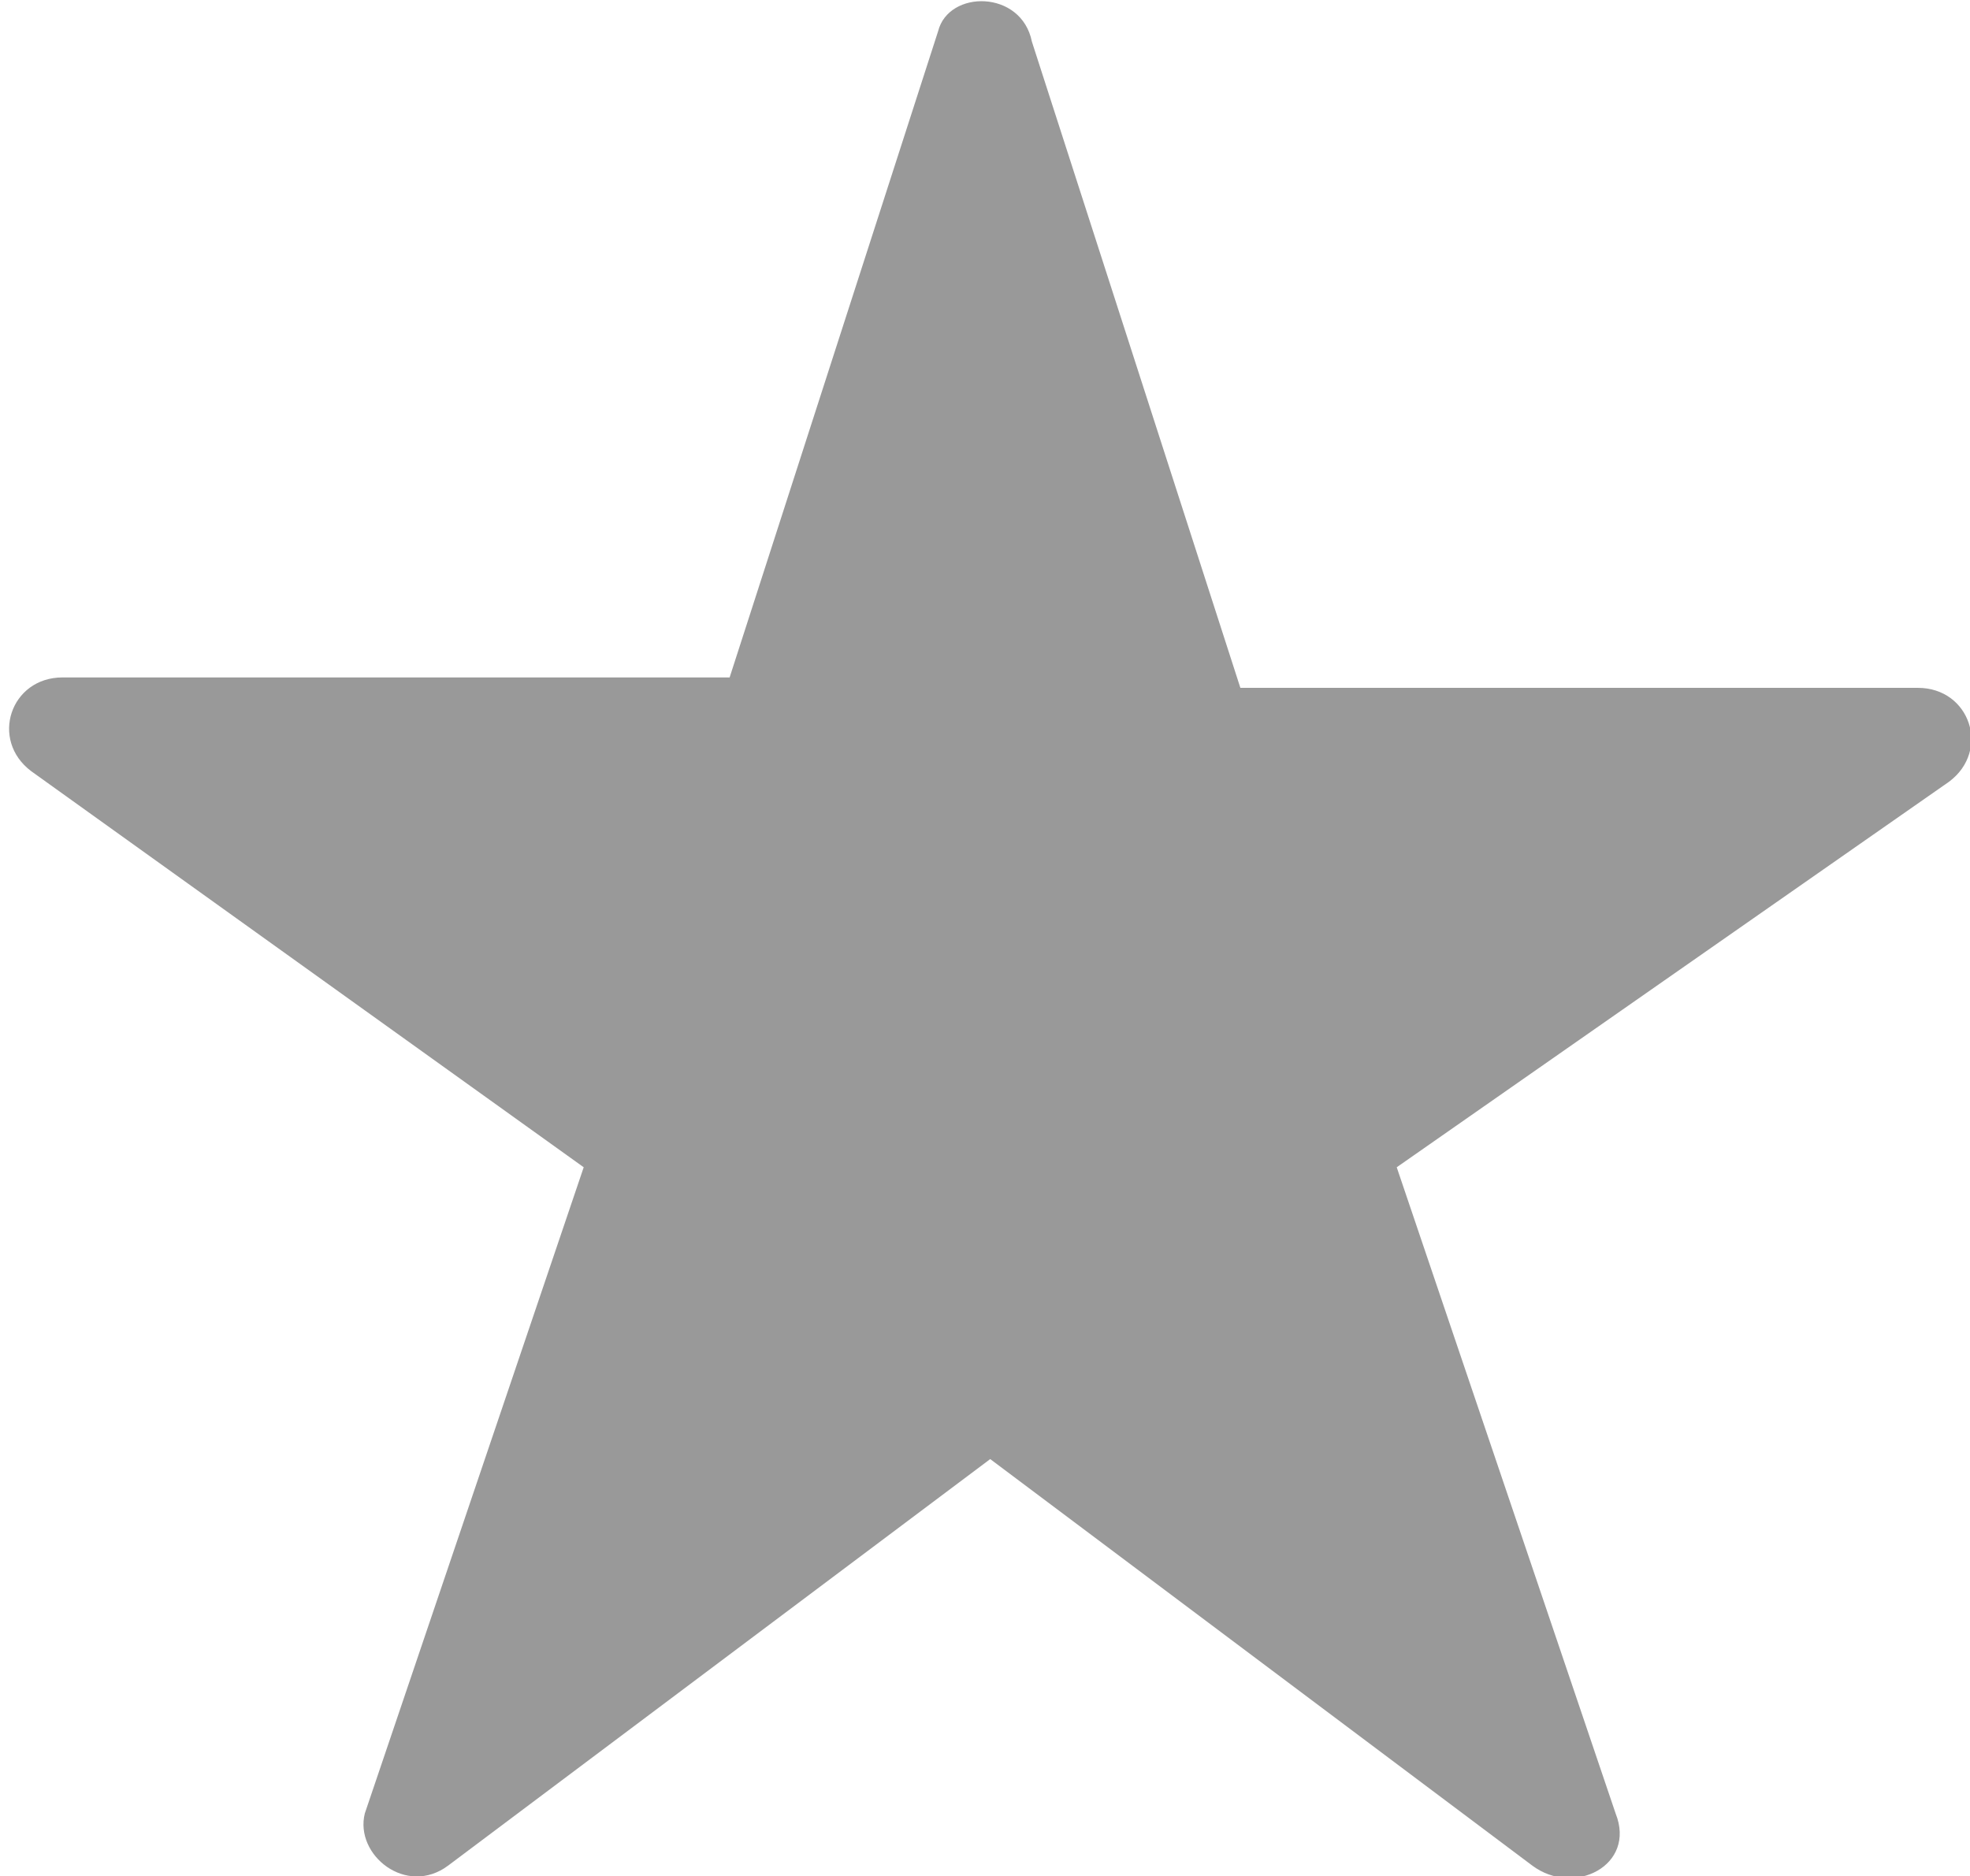
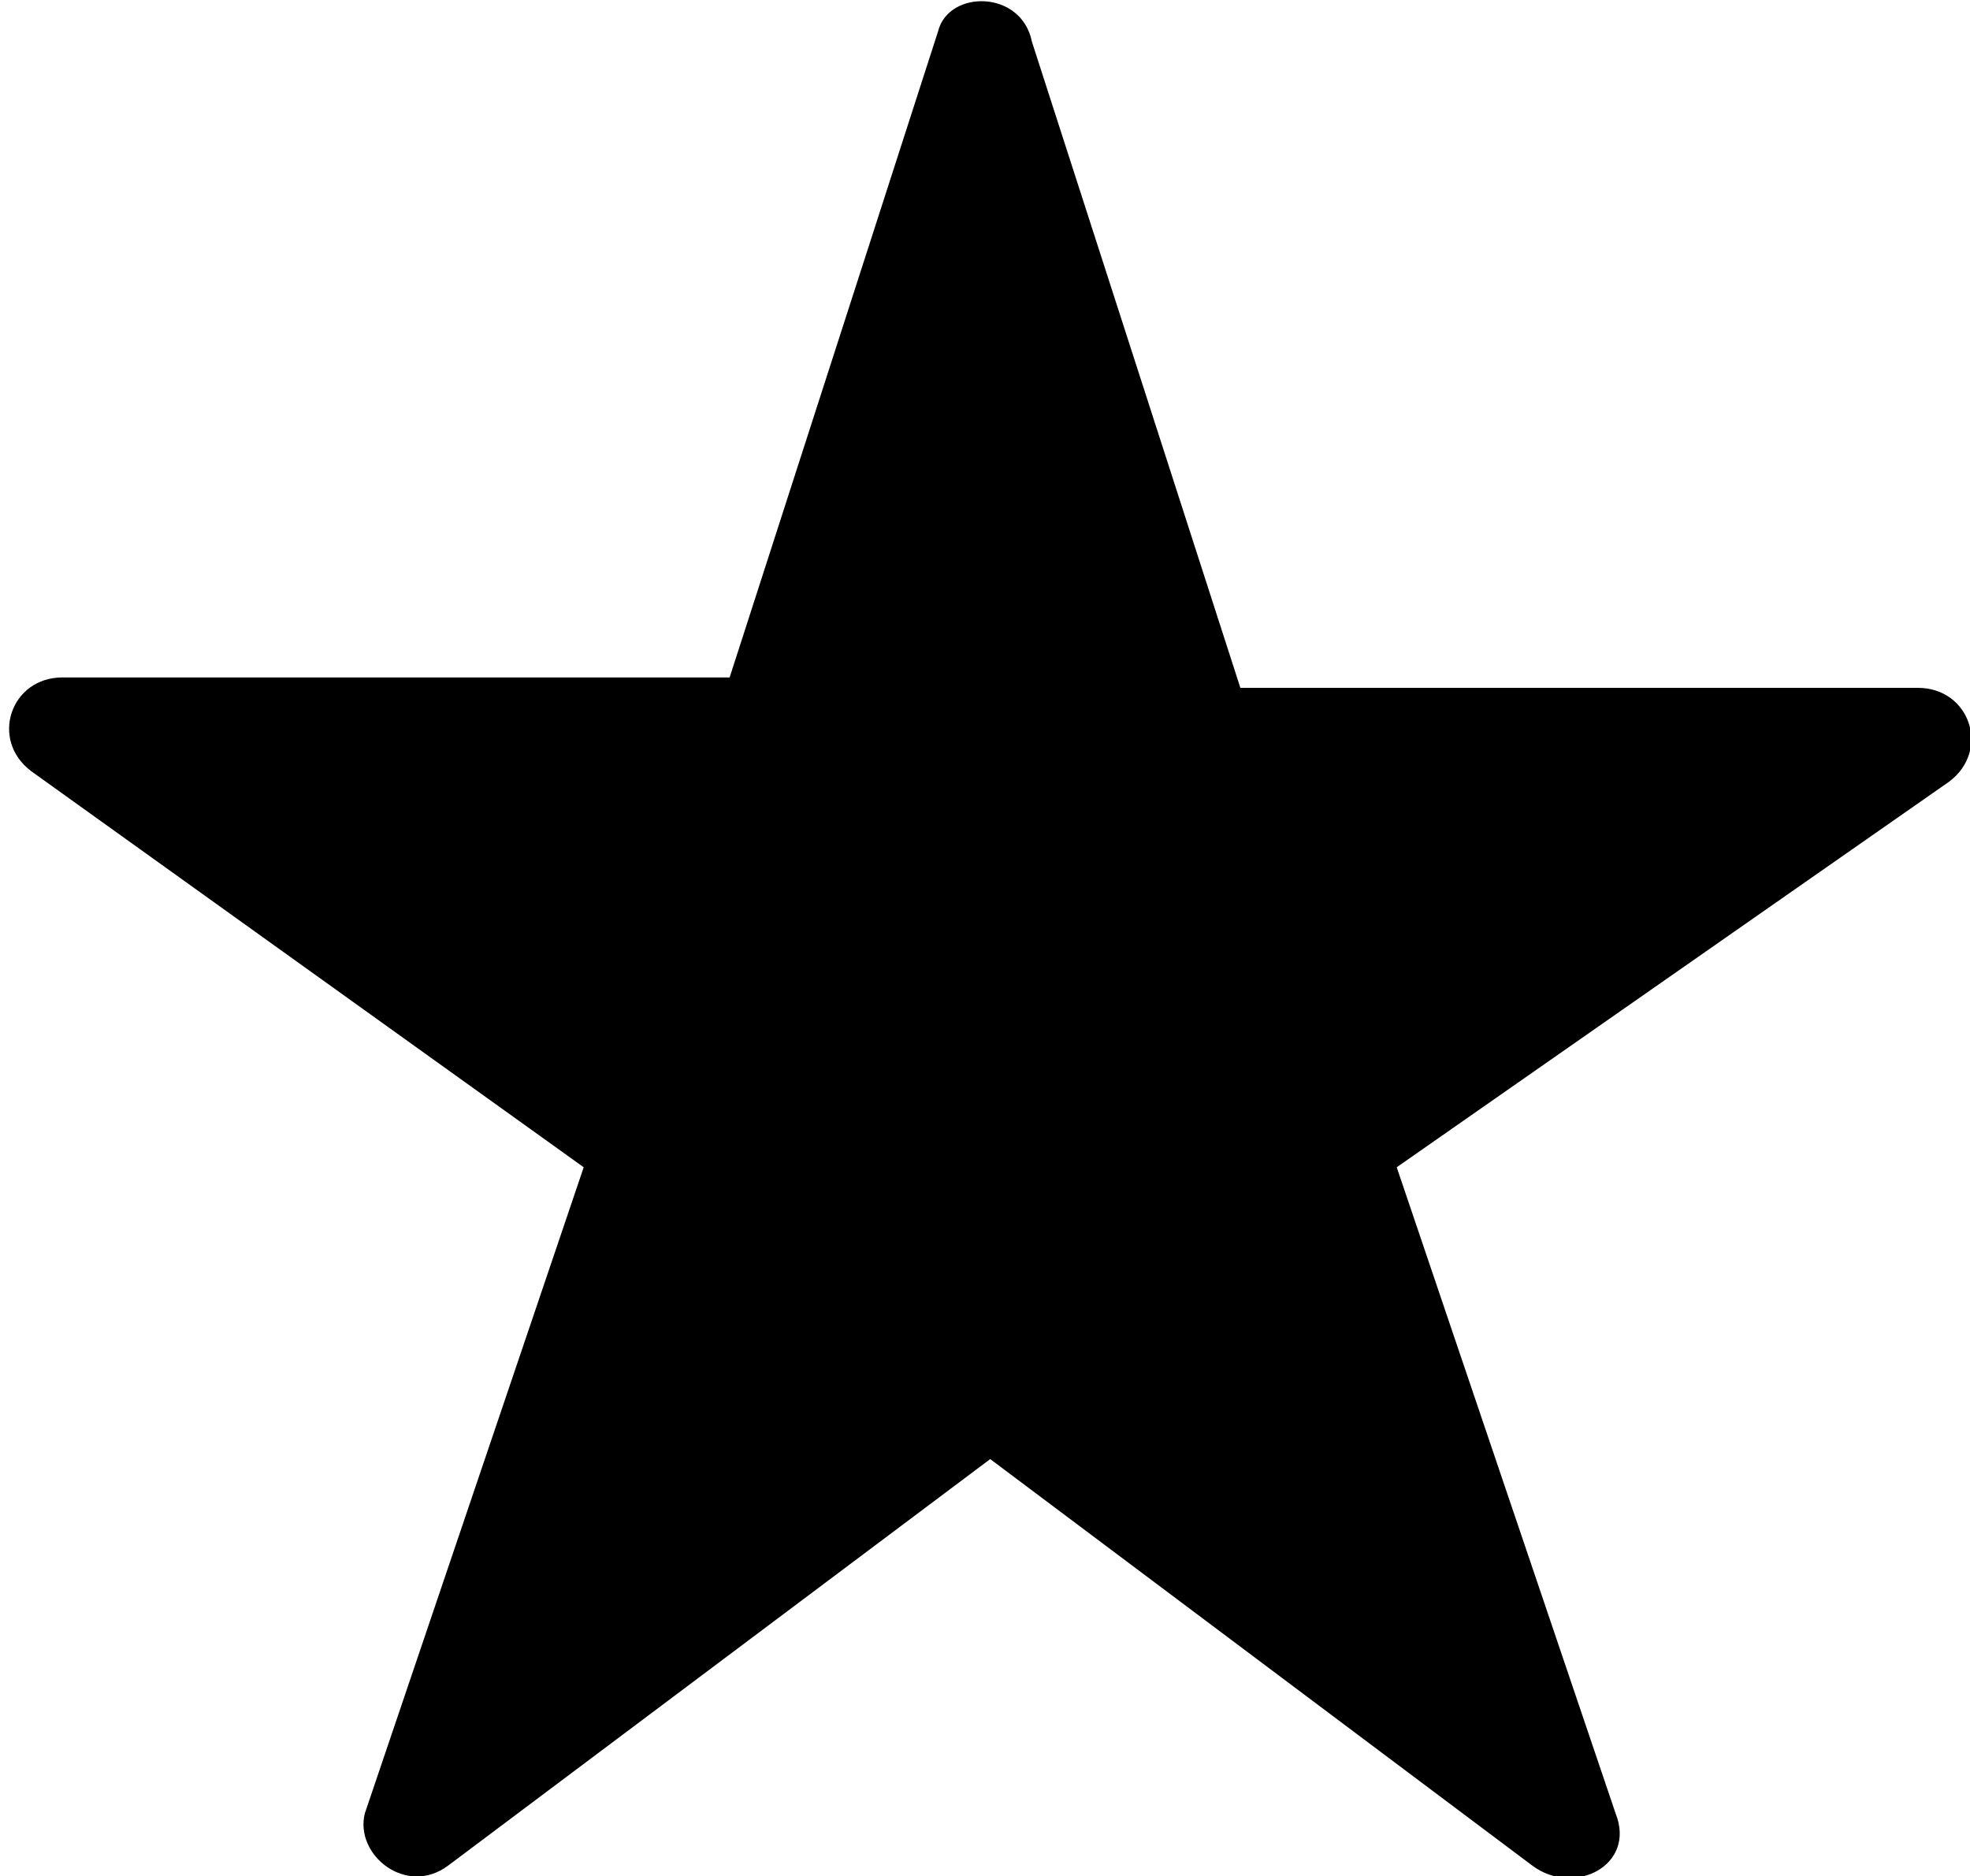
- <svg xmlns="http://www.w3.org/2000/svg" version="1.1" id="Layer_1" x="0px" y="0px" width="18.9px" height="18px" viewBox="0 0 18.9 18" style="enable-background:new 0 0 18.9 18;" xml:space="preserve">
-   <style type="text/css">
- 	.st0{fill:#999999;}
- </style>
-   <path class="st0" d="M9.9,0.4l2,6.2h6.5c0.5,0,0.7,0.6,0.3,0.9l-5.3,3.7l2.1,6.2c0.2,0.5-0.4,0.8-0.8,0.5L9.5,14l-5.2,3.9  c-0.4,0.3-0.9-0.1-0.8-0.5l2.1-6.2L0.3,7.4c-0.4-0.3-0.2-0.9,0.3-0.9H7l2-6.2C9.1-0.1,9.8-0.1,9.9,0.4z" />
+ <svg xmlns="http://www.w3.org/2000/svg" version="1.1" id="Layer_1" x="0px" y="0px" width="18.9px" height="18px" viewBox="0 0 18.9 18" enable-background="new 0 0 18.9 18" xml:space="preserve">
+   <path d="M9.9,0.4l2,6.2h6.5c0.5,0,0.7,0.6,0.3,0.9l-5.3,3.7l2.1,6.2c0.2,0.5-0.4,0.8-0.8,0.5L9.5,14l-5.2,3.9  c-0.4,0.3-0.9-0.1-0.8-0.5l2.1-6.2L0.3,7.4c-0.4-0.3-0.2-0.9,0.3-0.9H7l2-6.2C9.1-0.1,9.8-0.1,9.9,0.4z" />
</svg>
